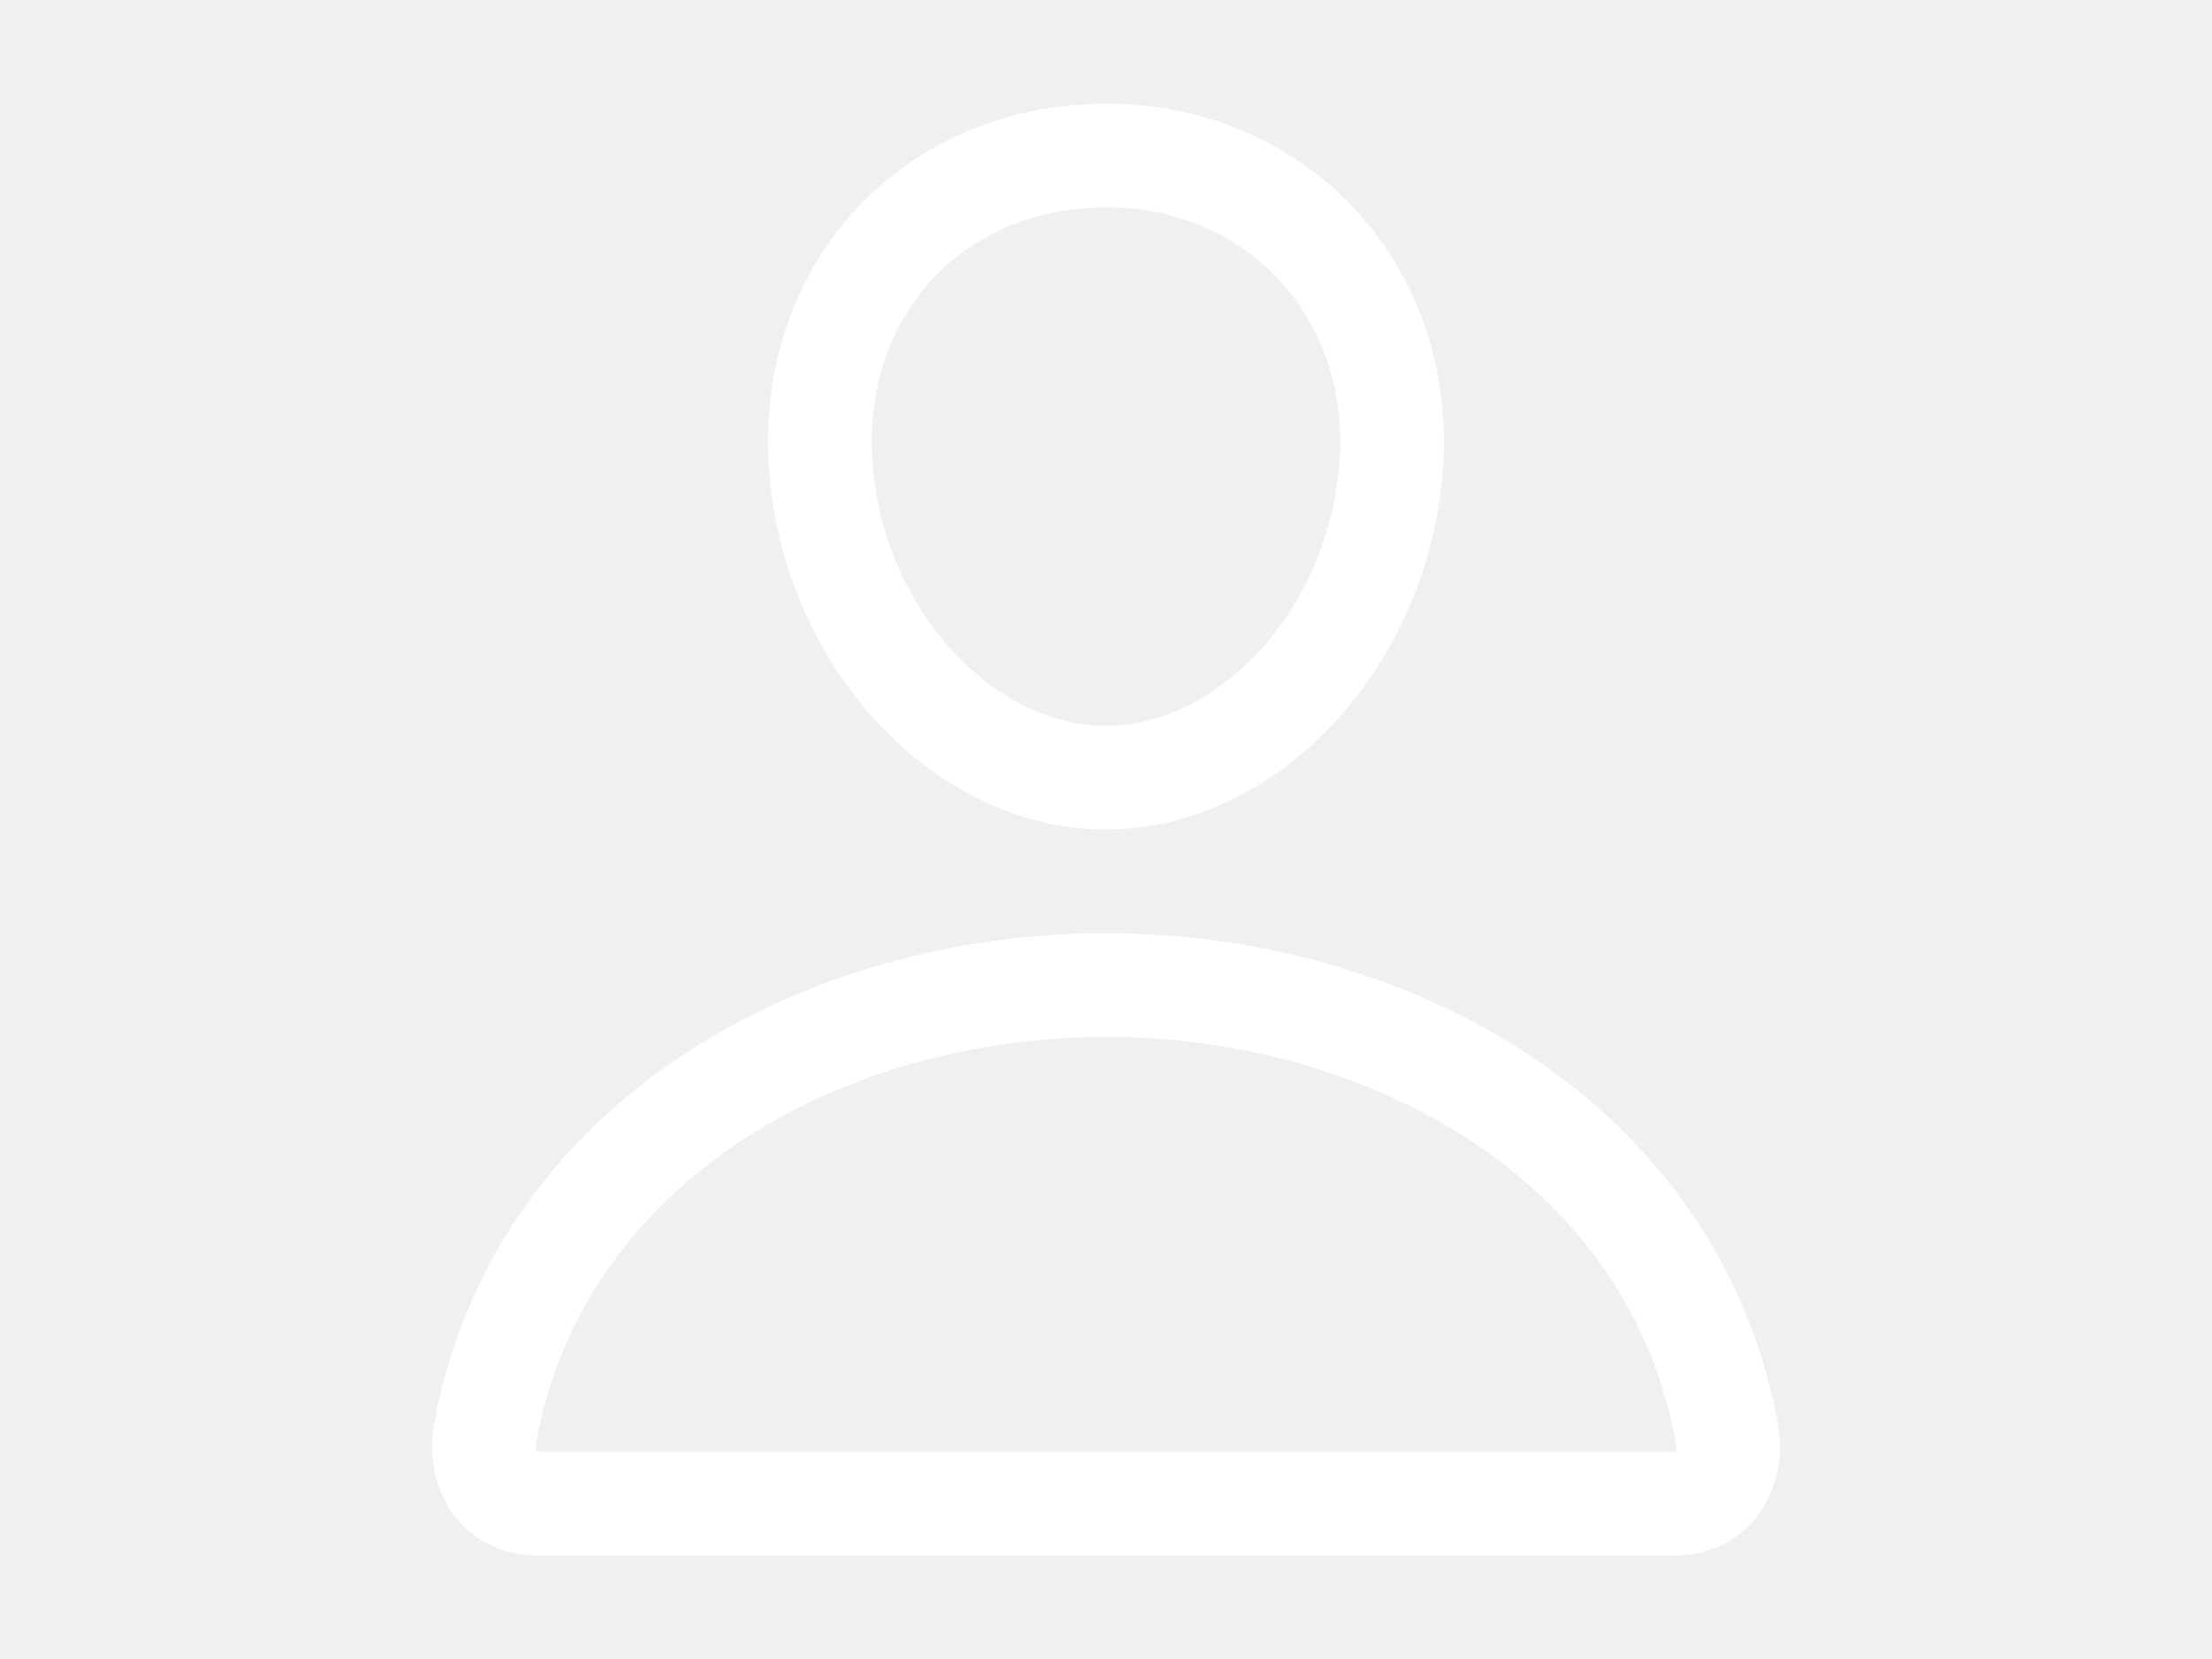
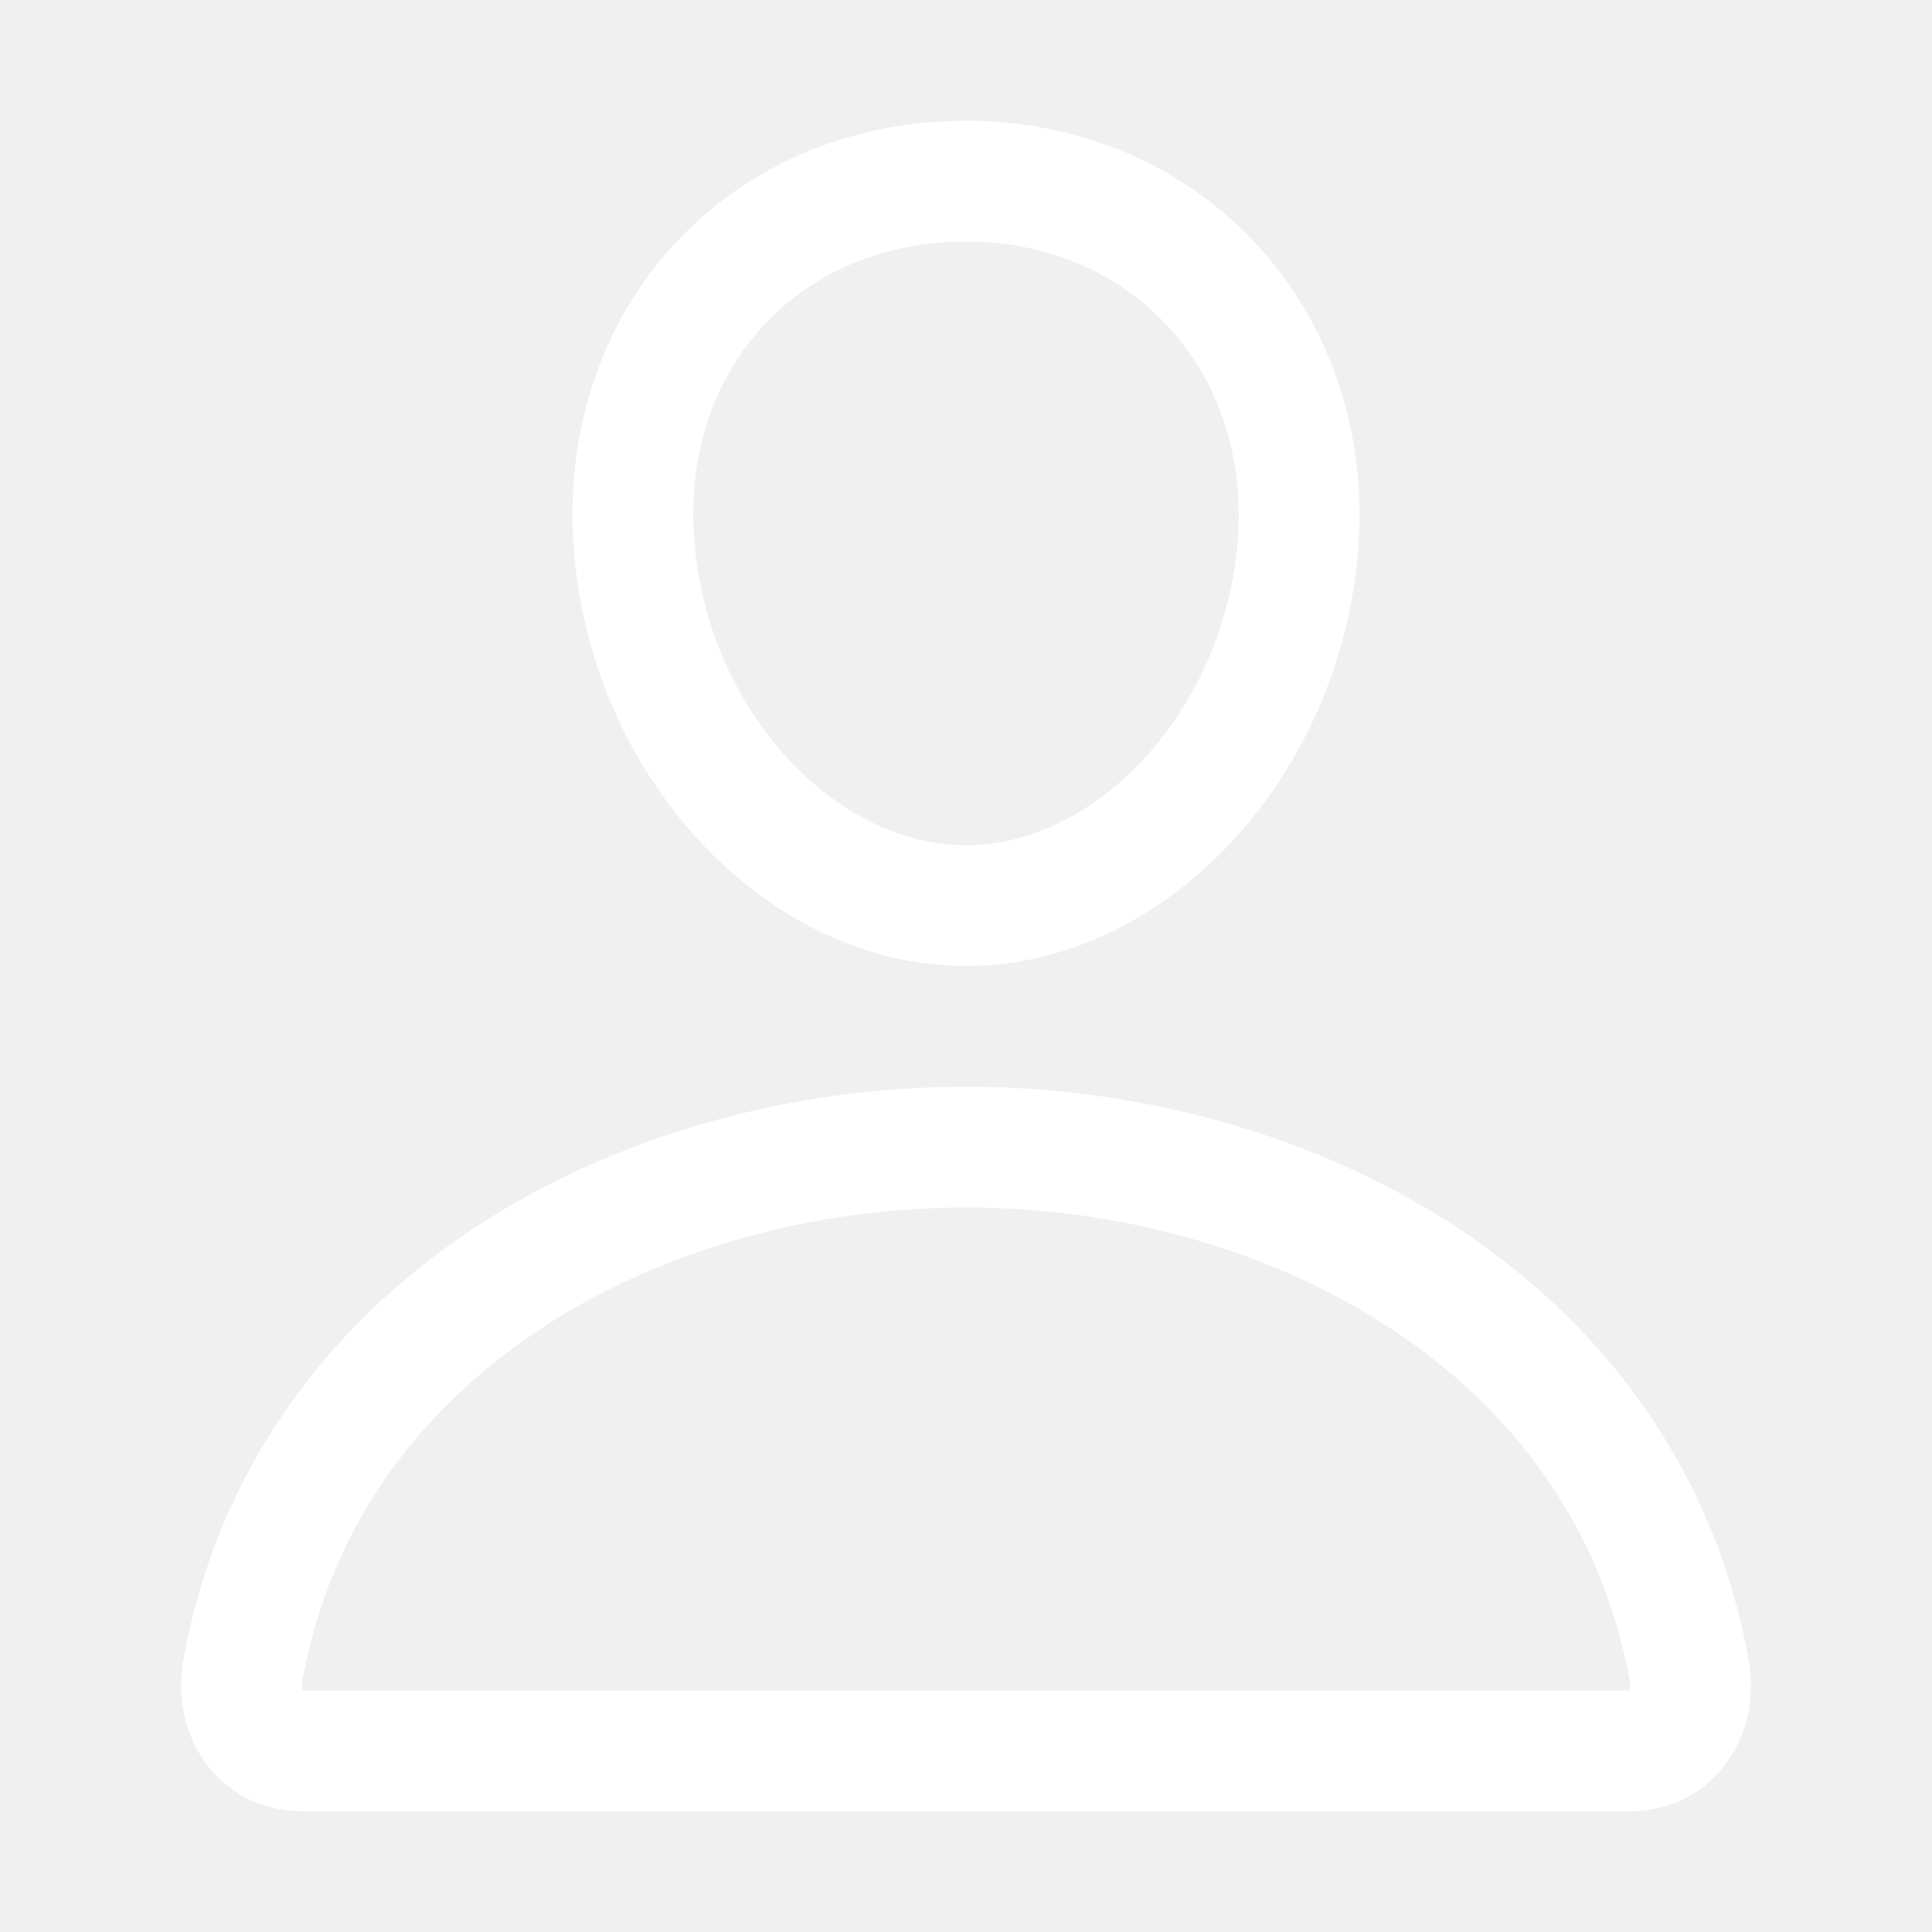
- <svg xmlns="http://www.w3.org/2000/svg" width="60" height="45" viewBox="0 0 512 512">
+ <svg xmlns="http://www.w3.org/2000/svg" width="40" height="40" viewBox="0 0 512 512">
  <path d="M344,144c-3.92,52.87-44,96-88,96s-84.15-43.12-88-96c-4-55,35-96,88-96S348,90,344,144Z" style="fill:none;stroke:white;stroke-linecap:round;stroke-linejoin:round;stroke-width:32px" />
  <path d="M256,304c-87,0-175.3,48-191.64,138.6C62.39,453.52,68.57,464,80,464H432c11.44,0,17.62-10.48,15.65-21.4C431.3,352,343,304,256,304Z" style="fill:none;stroke:white;stroke-miterlimit:10;stroke-width:32px" />
</svg>
